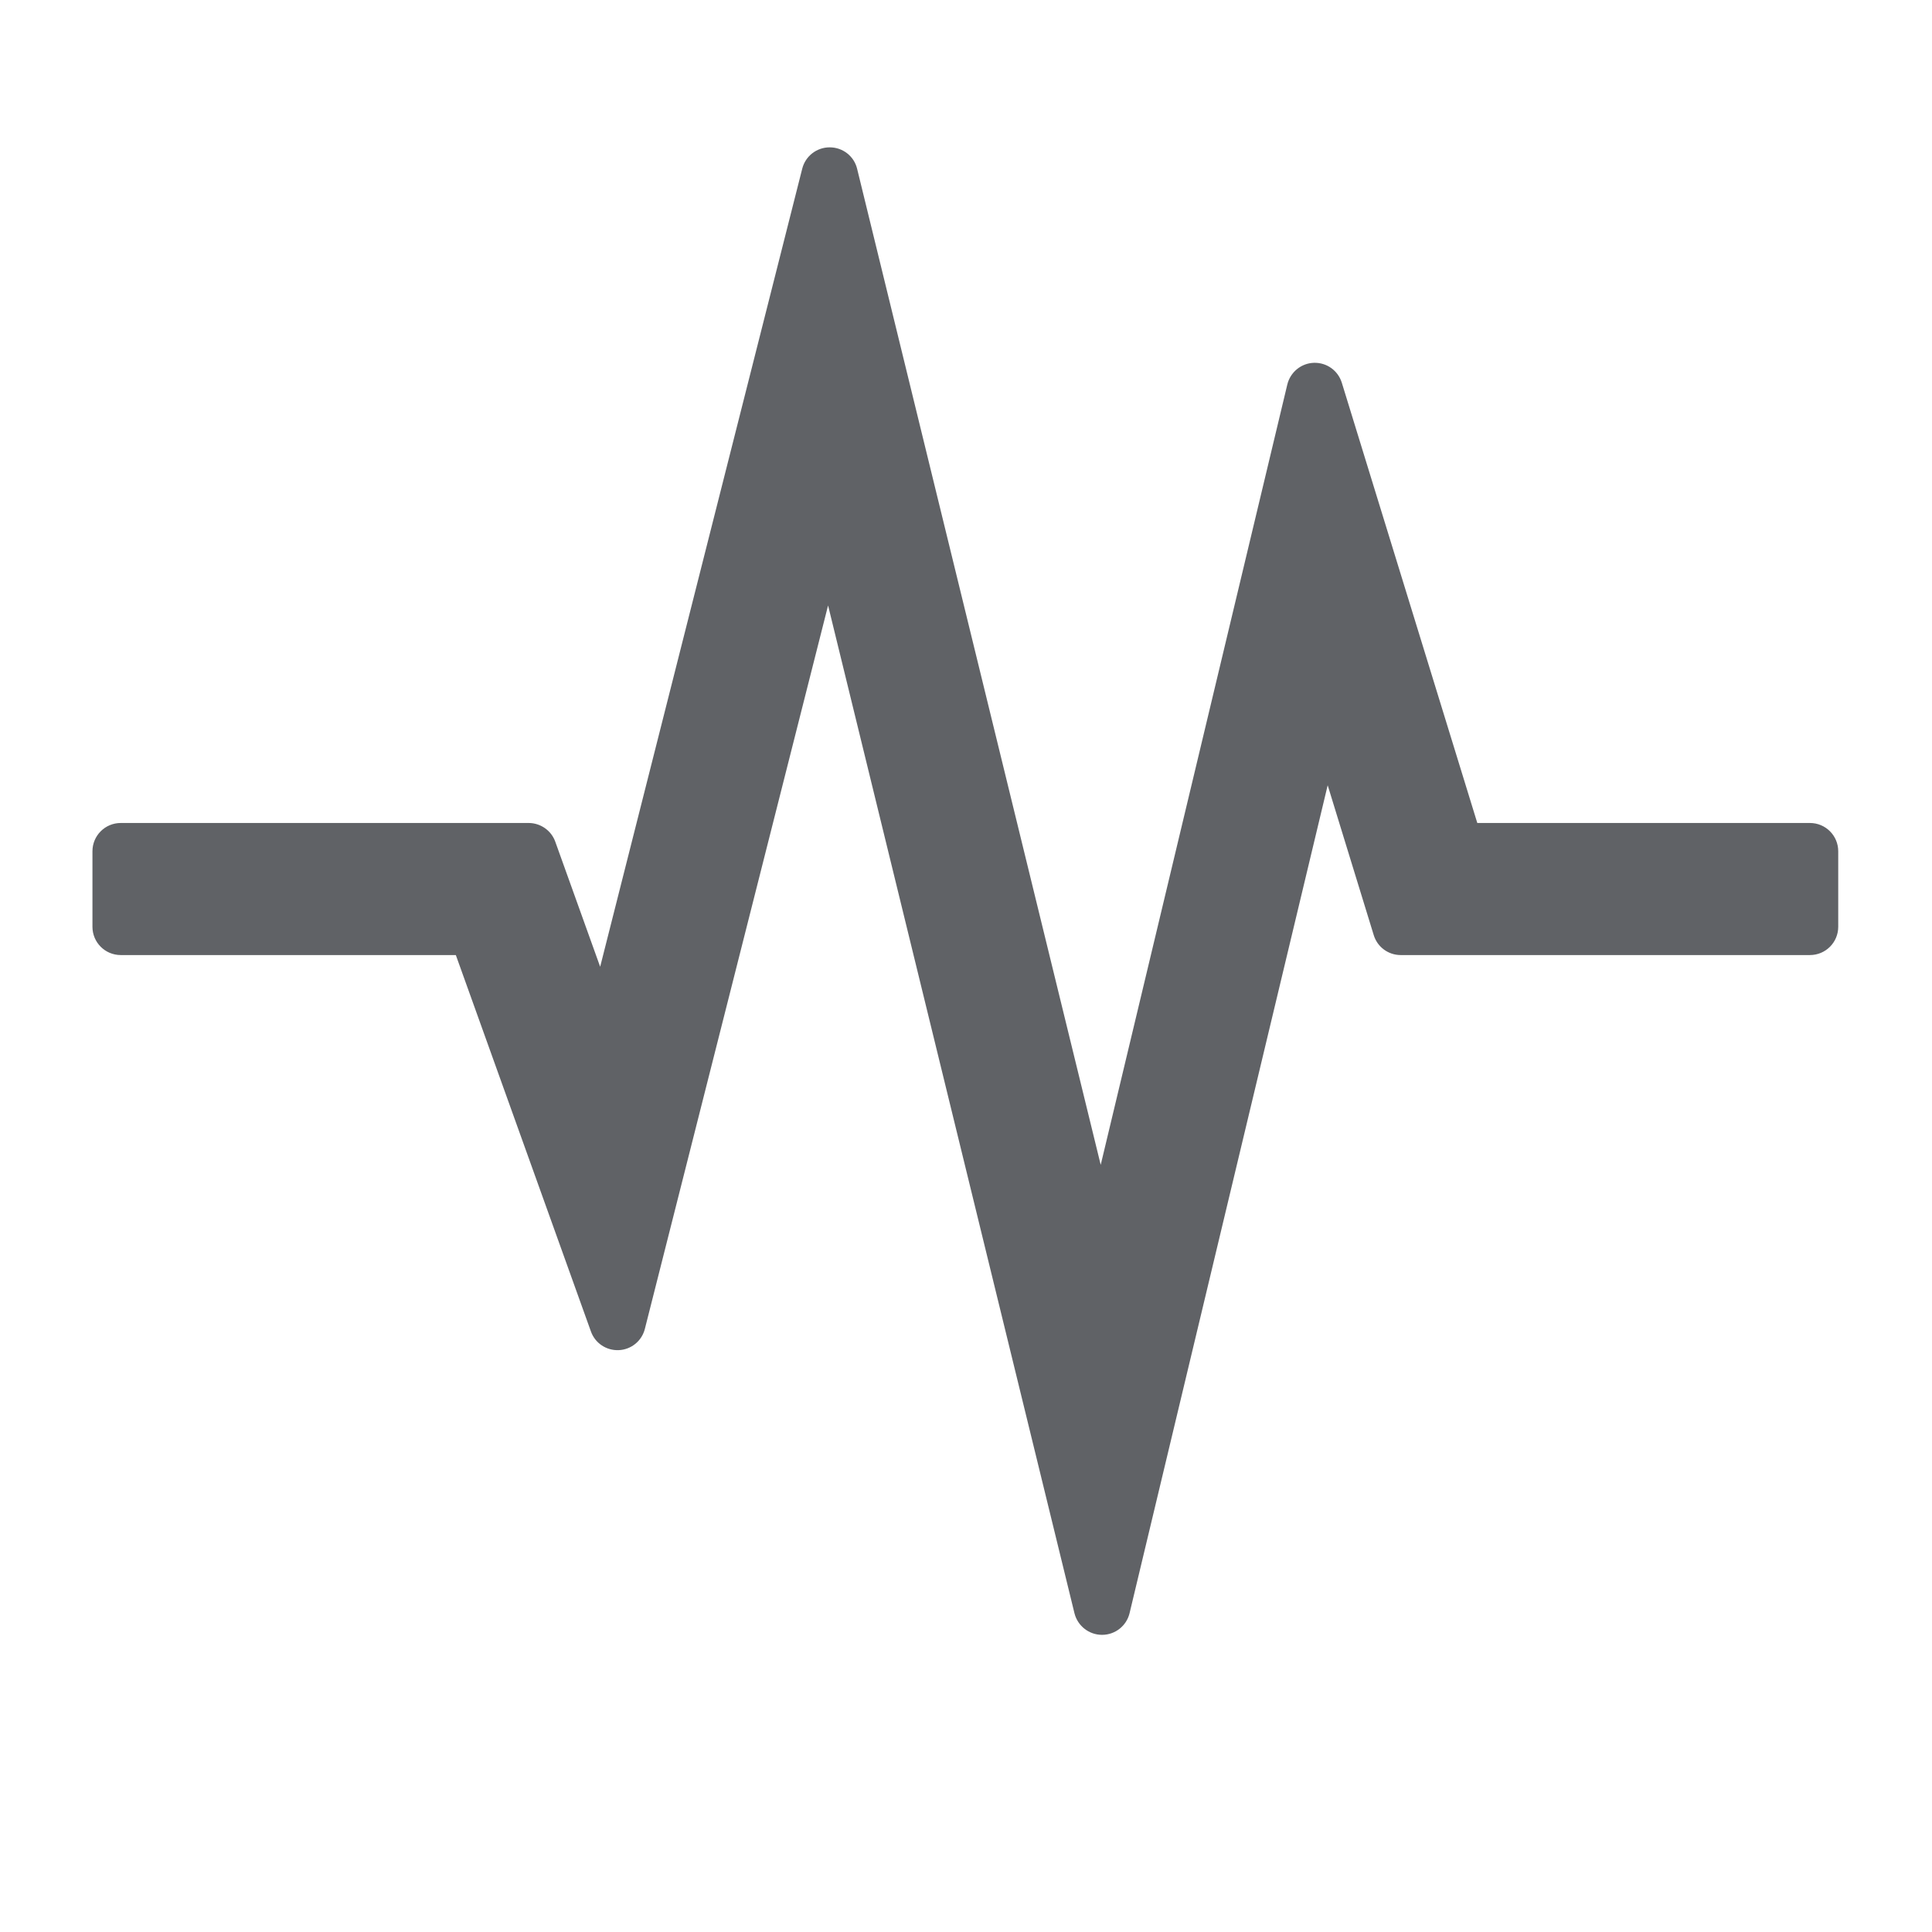
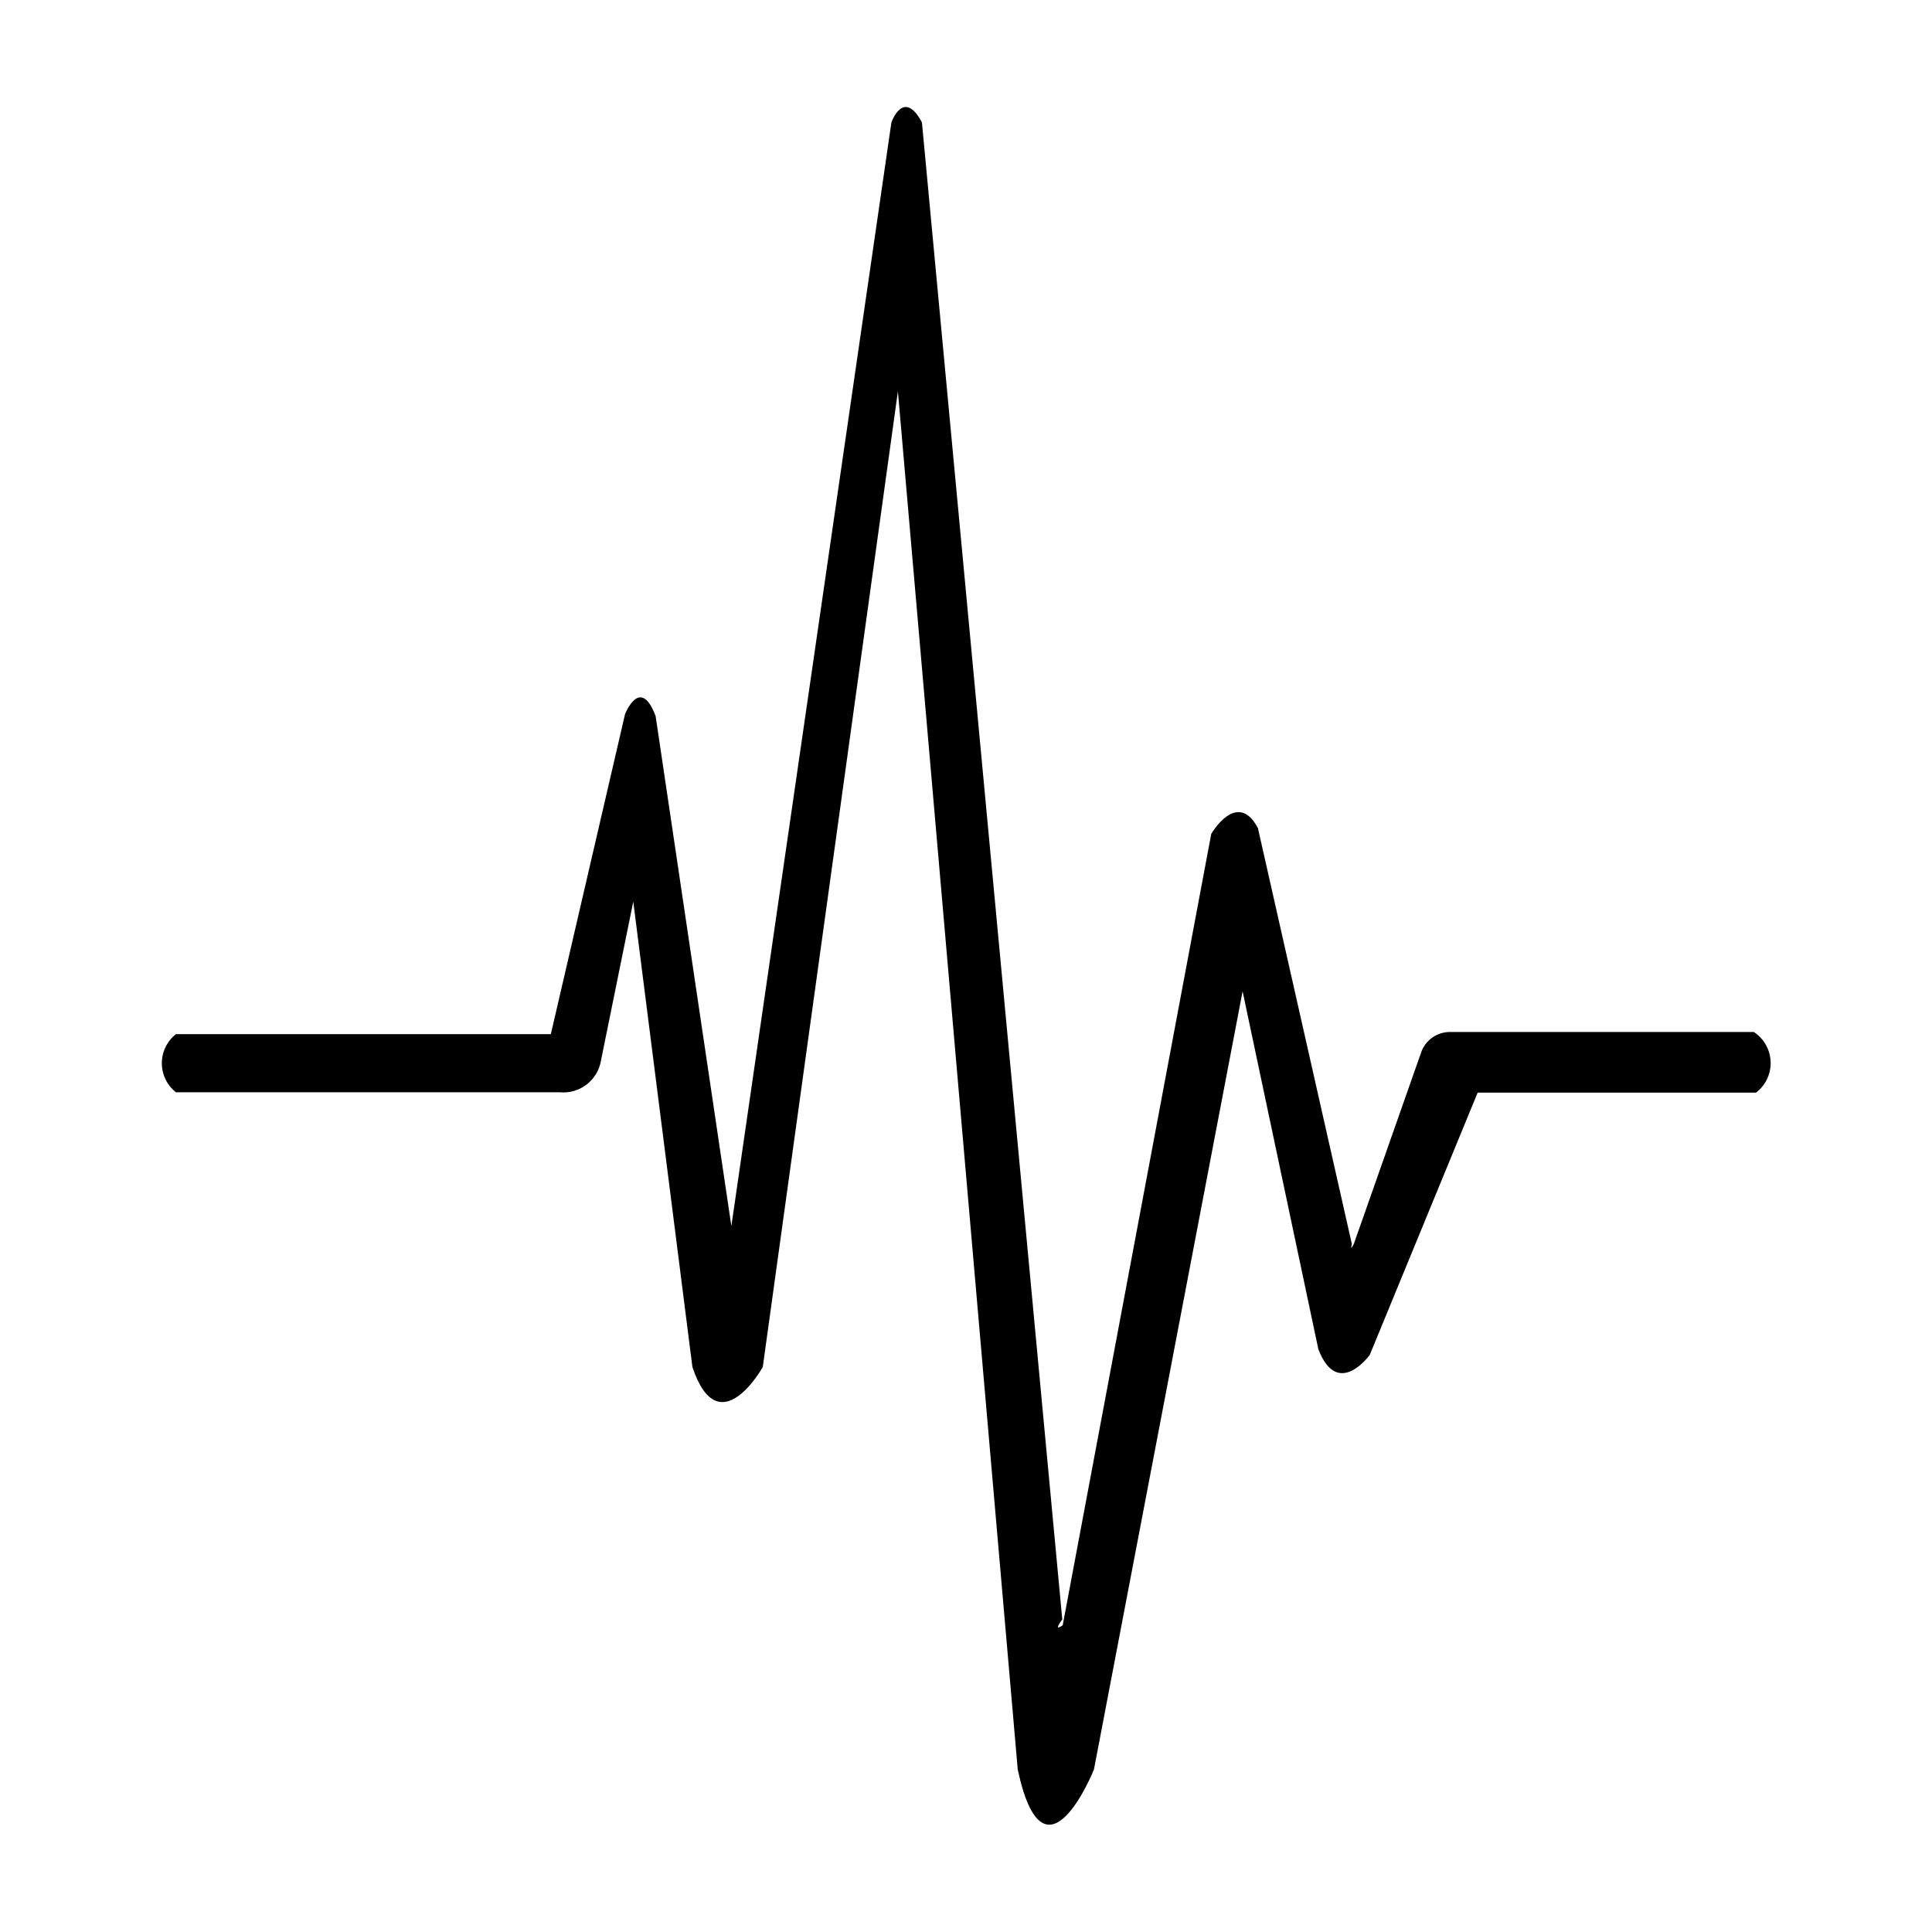
- <svg xmlns="http://www.w3.org/2000/svg" t="1786702523387" class="icon" viewBox="0 0 1024 1024" version="1.1" p-id="8699" width="200" height="200">
-   <path d="M584.1 851.5l-145-592.7-111.8 441.9-75.2-209.5H64v-40h216.3l40.3 112.6L439.8 93.2l143.9 588.1L697 207.4l74.9 243.8h187.4v40H742.4l-40.6-132z" fill="#606266" p-id="8700" />
-   <path d="M584.1 866.5c-6.9 0-12.9-4.7-14.6-11.4L438.9 320.9l-97.1 383.4c-1.6 6.4-7.2 11-13.8 11.3-6.6 0.3-12.6-3.7-14.8-9.9l-71.6-199.5H64c-8.3 0-15-6.7-15-15v-40c0-8.3 6.7-15 15-15h216.2c6.3 0 12 4 14.1 9.9l23.8 66.3 107.1-423c1.7-6.7 7.7-11.3 14.5-11.3h0.1c6.9 0 12.9 4.7 14.5 11.4l129.1 527.9 98.9-413.6c1.6-6.6 7.4-11.3 14.1-11.5 6.8-0.2 12.8 4.1 14.8 10.6L783 436.2h176.3c8.3 0 15 6.7 15 15v40c0 8.3-6.7 15-15 15H742.4c-6.6 0-12.4-4.3-14.3-10.6l-24.4-79.4-105 438.8c-1.6 6.7-7.6 11.5-14.6 11.5z m-145-622.7s0.1 0 0 0c7 0 12.9 4.7 14.6 11.4l130.2 532.4 103.3-431.9c1.6-6.6 7.4-11.3 14.1-11.5 6.8-0.2 12.8 4.1 14.8 10.6l37.3 121.4h190.9v-10H771.9c-6.6 0-12.4-4.3-14.3-10.6l-58.8-191.2-100.6 420.4c-1.6 6.7-7.6 11.5-14.6 11.5-6.9 0-12.9-4.7-14.6-11.4L439.6 155.3 335.2 567.5c-1.6 6.4-7.2 11-13.8 11.3-6.6 0.3-12.6-3.7-14.8-9.9l-36.8-102.7H79v10h173.1c6.3 0 12 4 14.1 9.9l58.5 163.2 99.8-394.2c1.8-6.7 7.8-11.3 14.6-11.3z" fill="#606266" p-id="8701" />
+ <svg xmlns="http://www.w3.org/2000/svg" viewBox="0 0 1024 1024">
+   <path fill="currentColor" d="M93.269 548.124h198.684l39.339-169.643s8.107-20.679 16.213 1.138l40.135 270.222L472.462 64.882s6.372-18.375 16.185 0l74.382 793.429s-5.291 6.969.228 3.1l78.734-419.442s13.739-23.751 24.718-3.1l49.806 220.501s-1.223 4.324 1.024 0l35.499-101.006a16.185 16.185 0 0 1 16.185-11.378h160.341a19.684 19.684 0 0 1 1.166 32.142h-147.541l-57.173 138.98s-17.067 23.723-27.278-3.072l-40.135-189.611-78.791 412.444s-26.311 65.82-40.391 0l-63.516-730.453-71.623 517.148s-23.296 41.756-37.291 0L335.644 477.867l-17.067 83.996a20.252 20.252 0 0 1-21.988 17.067H93.269a19.57 19.57 0 0 1 0-30.805z" />
</svg>
